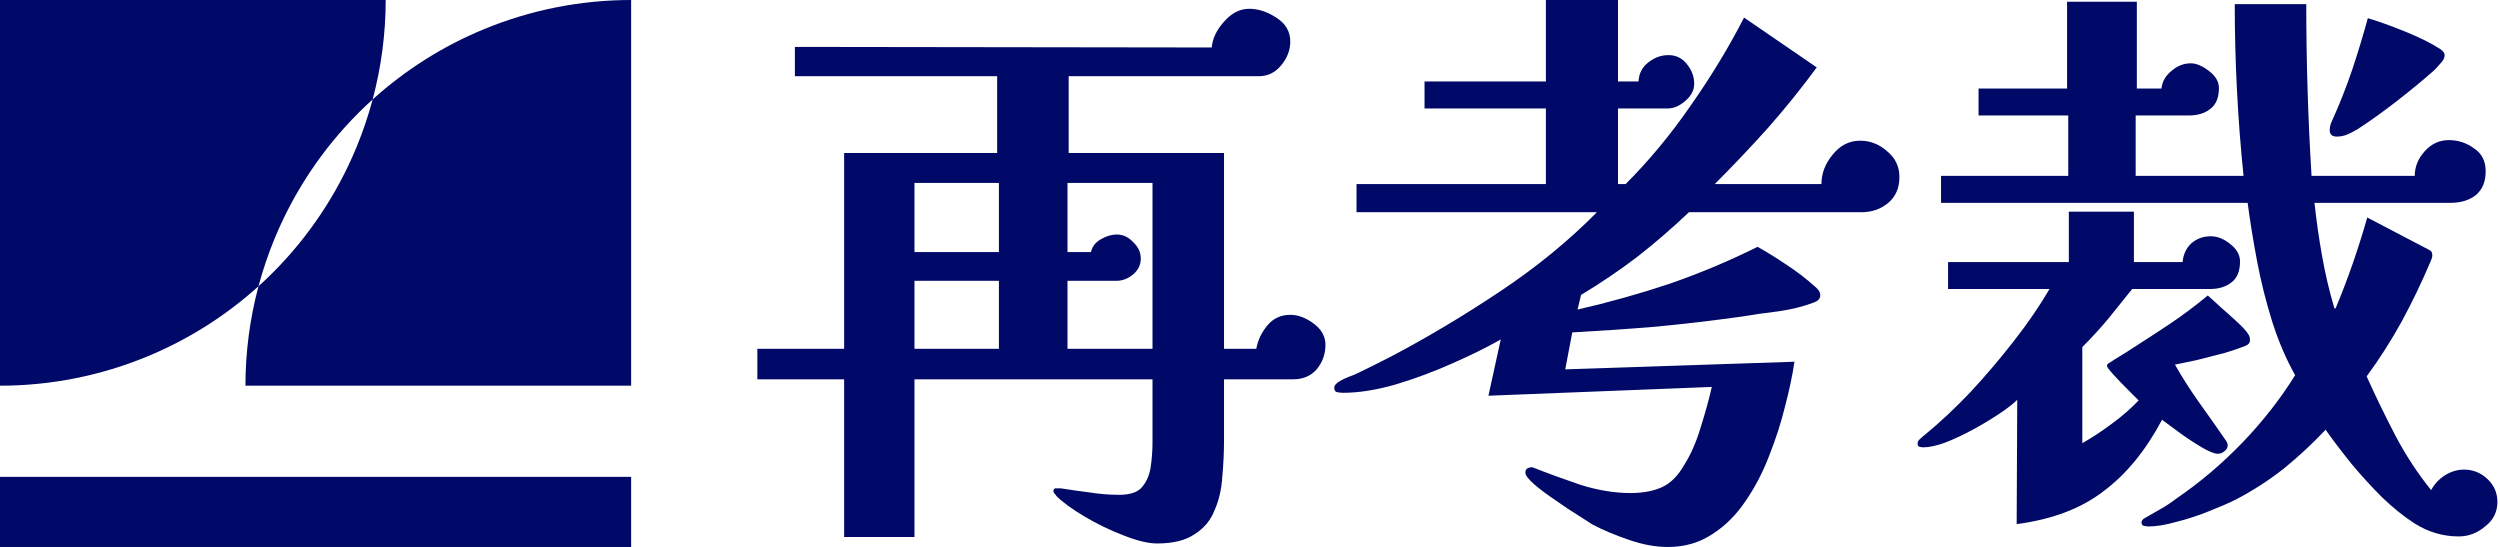
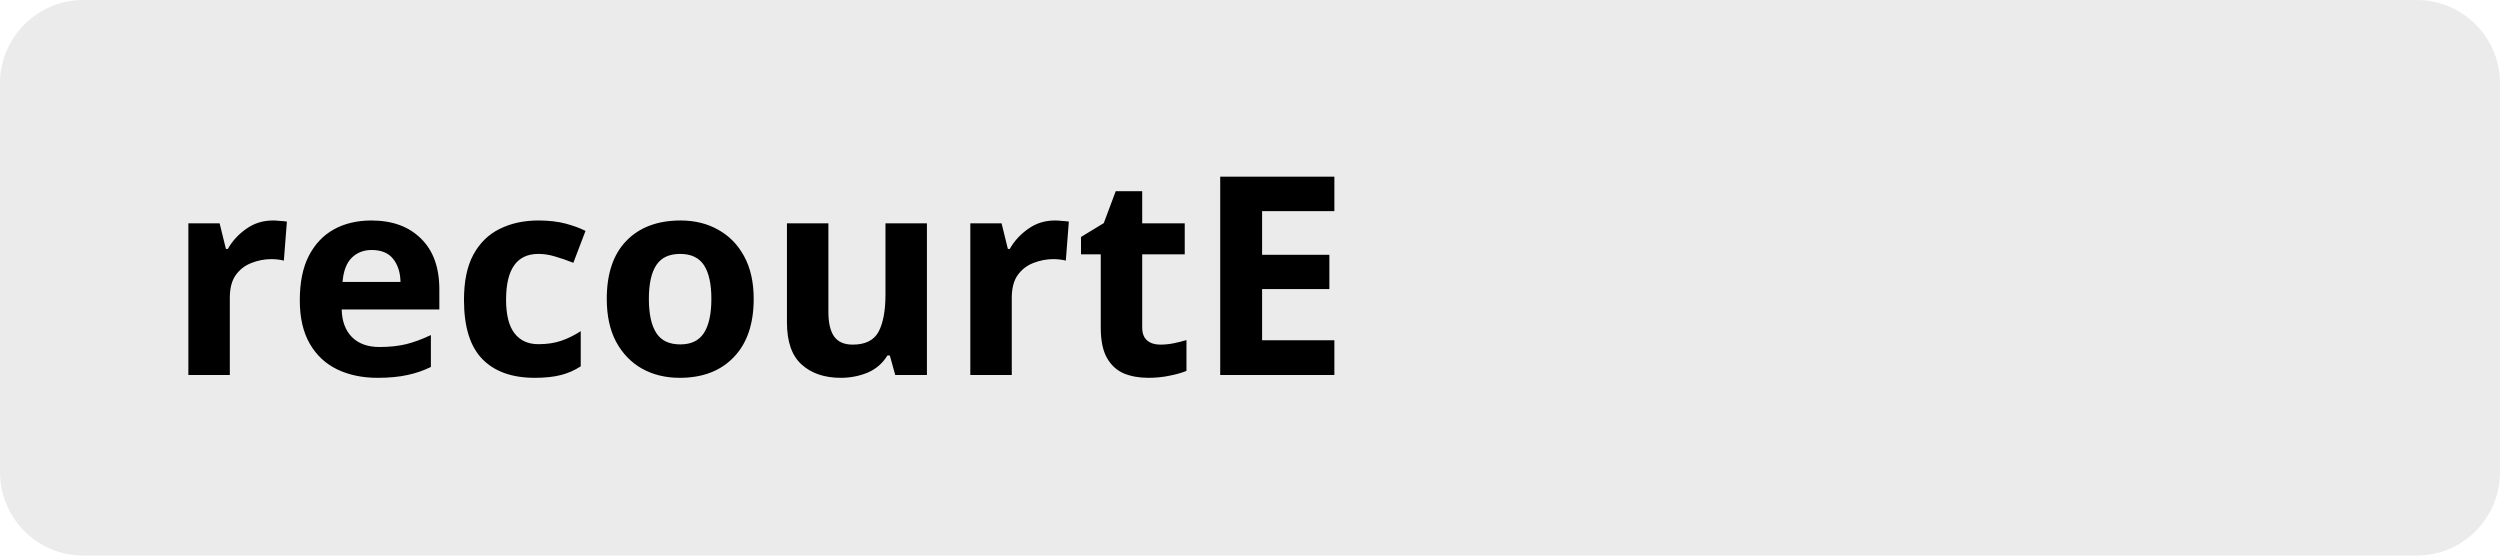
- <svg xmlns="http://www.w3.org/2000/svg" width="713" height="156" viewBox="0 0 713 156" fill="none">
-   <path d="M641.698 96.978C641.698 97.758 641.252 98.315 640.36 98.65C639.023 99.207 637.072 99.876 634.508 100.656C631.944 101.325 629.325 101.994 626.65 102.662C623.974 103.22 621.856 103.666 620.296 104C622.525 107.901 624.922 111.636 627.486 115.203C630.049 118.77 632.557 122.337 635.01 125.904C635.233 126.349 635.344 126.684 635.344 126.907C635.344 127.687 635.01 128.3 634.341 128.746C633.784 129.192 633.171 129.415 632.502 129.415C631.498 129.415 629.882 128.746 627.653 127.408C625.423 126.071 623.25 124.622 621.132 123.061C619.014 121.501 617.509 120.386 616.617 119.717C611.936 128.523 606.362 135.323 599.897 140.116C593.543 145.02 585.295 148.141 575.151 149.479L575.318 114.032C574.204 115.147 572.476 116.484 570.135 118.045C567.794 119.606 565.286 121.11 562.611 122.56C559.936 124.009 557.316 125.235 554.753 126.238C552.3 127.13 550.238 127.576 548.566 127.576C548.232 127.576 547.841 127.52 547.396 127.408C547.061 127.297 546.894 127.018 546.894 126.572C546.894 126.015 547.117 125.569 547.563 125.235C548.009 124.789 548.455 124.399 548.9 124.064C553.248 120.497 557.595 116.429 561.942 111.859C566.289 107.177 570.414 102.328 574.315 97.312C578.328 92.184 581.728 87.224 584.515 82.431H555.589V74.74H590.032V60.36H608.592V74.74H622.47C622.692 72.51 623.529 70.727 624.978 69.389C626.538 68.052 628.377 67.383 630.495 67.383C632.39 67.383 634.229 68.107 636.013 69.556C637.908 71.005 638.855 72.677 638.855 74.572C638.855 77.359 638.019 79.365 636.347 80.592C634.787 81.818 632.725 82.431 630.161 82.431H608.09C605.861 85.218 603.576 88.06 601.235 90.958C598.894 93.745 596.442 96.42 593.878 98.984V126.405C596.776 124.733 599.563 122.894 602.238 120.887C605.025 118.881 607.588 116.652 609.929 114.199C609.483 113.754 608.536 112.806 607.087 111.357C605.638 109.908 604.244 108.459 602.907 107.01C601.569 105.561 600.9 104.669 600.9 104.334C600.9 104 601.123 103.721 601.569 103.498C602.572 102.83 603.631 102.161 604.746 101.492C605.861 100.823 606.92 100.154 607.923 99.486C611.601 97.145 615.28 94.748 618.958 92.296C622.748 89.732 626.315 87.057 629.659 84.27C630.44 84.939 631.666 86.054 633.338 87.614C635.01 89.063 636.626 90.512 638.187 91.961C639.747 93.41 640.75 94.525 641.196 95.305C641.531 95.751 641.698 96.309 641.698 96.978ZM712.257 143.125C712.257 146.024 711.087 148.364 708.746 150.148C706.517 152.043 704.009 152.99 701.222 152.99C696.763 152.99 692.583 151.764 688.682 149.312C685.561 147.305 682.44 144.797 679.318 141.788C676.309 138.778 673.411 135.601 670.624 132.257C667.837 128.802 665.385 125.569 663.267 122.56C659.589 126.461 655.631 130.139 651.396 133.595C647.16 136.939 642.59 139.893 637.685 142.457C635.679 143.46 633.115 144.575 629.994 145.801C626.984 147.027 623.919 148.03 620.797 148.81C617.676 149.702 615.001 150.148 612.772 150.148C612.437 150.148 611.991 150.092 611.434 149.981C610.988 149.869 610.765 149.535 610.765 148.978C610.765 148.532 611.044 148.142 611.601 147.807C613.162 146.915 614.722 146.024 616.283 145.132C617.844 144.24 619.348 143.237 620.797 142.122C627.486 137.552 633.728 132.257 639.524 126.238C645.321 120.219 650.337 113.809 654.572 107.01C652.009 102.439 649.835 97.368 648.052 91.794C646.268 86.109 644.819 80.313 643.704 74.405C642.59 68.497 641.698 62.98 641.029 57.852H553.582V50.161H589.865V32.939H564.283V25.248H589.531V0.502H609.428V25.248H616.45C616.673 23.241 617.621 21.569 619.293 20.232C620.965 18.782 622.804 18.058 624.81 18.058C626.371 18.058 628.099 18.782 629.994 20.232C631.889 21.681 632.836 23.297 632.836 25.08C632.836 27.867 632 29.873 630.328 31.1C628.768 32.326 626.705 32.939 624.142 32.939H609.093V50.161H639.859C638.187 33.886 637.351 17.556 637.351 1.17H657.749C657.749 17.556 658.251 33.886 659.254 50.161H688.682C688.682 47.597 689.629 45.256 691.524 43.138C693.419 41.02 695.704 39.961 698.38 39.961C701.055 39.961 703.451 40.742 705.569 42.302C707.799 43.751 708.913 45.925 708.913 48.823C708.913 51.833 707.966 54.118 706.071 55.678C704.176 57.128 701.779 57.852 698.881 57.852H660.09C660.647 62.98 661.372 68.052 662.264 73.067C663.155 78.084 664.326 83.044 665.775 87.949H666.109C669.565 79.7 672.575 71.061 675.138 62.032L693.029 71.395C693.475 71.618 693.698 72.12 693.698 72.9C693.698 73.123 693.642 73.402 693.531 73.736C693.419 74.071 693.308 74.349 693.196 74.572C690.744 80.369 688.013 86.054 685.003 91.627C681.994 97.089 678.65 102.328 674.971 107.344C677.423 112.806 680.154 118.435 683.164 124.232C686.174 129.916 689.573 135.1 693.363 139.781C694.255 138.109 695.537 136.716 697.209 135.601C698.993 134.487 700.832 133.929 702.727 133.929C705.291 133.929 707.52 134.821 709.415 136.605C711.31 138.388 712.257 140.562 712.257 143.125ZM697.209 15.717C697.209 16.497 696.819 17.278 696.039 18.058C695.37 18.838 694.757 19.507 694.199 20.064C691.19 22.74 687.679 25.638 683.666 28.759C679.653 31.88 675.919 34.555 672.463 36.785C671.571 37.342 670.624 37.843 669.621 38.289C668.617 38.735 667.558 38.958 666.444 38.958C665.106 38.958 664.437 38.345 664.437 37.119C664.437 36.227 664.66 35.336 665.106 34.444C667.224 29.762 669.119 24.969 670.791 20.064C672.463 15.048 673.968 10.088 675.306 5.183C678.315 6.075 681.882 7.357 686.007 9.029C690.131 10.701 693.475 12.373 696.039 14.045C696.819 14.602 697.209 15.16 697.209 15.717Z" fill="#000967" />
-   <path d="M541.711 50.495C541.711 53.616 540.652 56.069 538.534 57.852C536.416 59.636 533.852 60.527 530.843 60.527H481.685C477.003 64.986 472.099 69.222 466.971 73.235C461.844 77.136 456.493 80.759 450.92 84.103L449.916 88.283C458.722 86.276 467.473 83.824 476.167 80.926C484.862 77.916 493.222 74.405 501.248 70.392C504.034 71.953 506.821 73.681 509.608 75.576C512.506 77.471 515.125 79.477 517.466 81.595C517.912 81.929 518.302 82.319 518.637 82.765C518.971 83.211 519.138 83.713 519.138 84.27C519.138 85.162 518.525 85.831 517.299 86.276C514.401 87.391 511.057 88.227 507.267 88.785C503.477 89.23 499.966 89.732 496.733 90.289C488.707 91.404 480.682 92.352 472.656 93.132C464.63 93.801 456.549 94.358 448.412 94.804L446.405 105.338L511.781 103.164C511.224 106.954 510.332 111.19 509.106 115.871C507.991 120.442 506.487 125.123 504.592 129.916C502.808 134.598 500.579 138.89 497.904 142.791C495.228 146.804 492.052 149.981 488.373 152.322C484.695 154.774 480.459 156 475.666 156C472.21 156 468.532 155.331 464.63 153.994C460.729 152.656 457.273 151.207 454.264 149.646C453.595 149.2 452.202 148.309 450.084 146.971C448.077 145.745 445.904 144.296 443.563 142.624C441.222 141.063 439.215 139.558 437.543 138.109C435.871 136.66 435.035 135.546 435.035 134.765C435.035 133.762 435.704 133.26 437.042 133.26C441.278 134.932 445.848 136.605 450.752 138.277C455.769 139.837 460.506 140.617 464.965 140.617C468.532 140.617 471.541 140.06 473.994 138.945C476.446 137.831 478.564 135.713 480.347 132.592C482.242 129.582 483.803 126.015 485.029 121.891C486.367 117.655 487.426 113.809 488.206 110.354L424.502 112.862L428.013 96.81C424.112 99.04 419.486 101.325 414.135 103.666C408.896 106.006 403.49 108.013 397.916 109.685C392.455 111.245 387.494 112.026 383.035 112.026C382.59 112.026 382.032 111.97 381.363 111.859C380.806 111.747 380.527 111.301 380.527 110.521C380.527 110.186 380.695 109.852 381.029 109.518C381.363 109.183 381.642 108.96 381.865 108.849C382.757 108.292 383.649 107.846 384.54 107.511C385.543 107.177 386.491 106.787 387.383 106.341C390.615 104.78 393.848 103.164 397.08 101.492C407.224 96.141 417.479 90.011 427.846 83.1C438.212 76.189 447.408 68.665 455.434 60.527H386.881V52.502H440.888V30.933H406.277V23.241H440.888V0H461.453V23.241H467.306C467.417 21.012 468.309 19.228 469.981 17.891C471.764 16.442 473.715 15.717 475.833 15.717C478.062 15.717 479.846 16.609 481.183 18.392C482.521 20.064 483.19 21.904 483.19 23.91C483.19 25.694 482.354 27.31 480.682 28.759C479.01 30.208 477.338 30.933 475.666 30.933H461.453V52.502H463.627C470.315 45.813 476.502 38.345 482.187 30.096C487.983 21.848 493.055 13.488 497.402 5.016L518.135 19.228C513.788 25.136 509.162 30.877 504.257 36.45C499.353 41.912 494.281 47.263 489.042 52.502H519.473C519.473 49.492 520.532 46.705 522.65 44.142C524.767 41.466 527.387 40.129 530.508 40.129C533.406 40.129 535.97 41.132 538.199 43.138C540.54 45.033 541.711 47.486 541.711 50.495Z" fill="#000967" />
-   <path d="M284.887 99.486V80.09H260.81V99.486H284.887ZM284.887 71.897V52.167H260.81V71.897H284.887ZM328.695 99.486V52.167H304.45V71.897H311.138C311.473 70.337 312.42 69.11 313.981 68.219C315.541 67.327 317.046 66.881 318.495 66.881C320.279 66.881 321.839 67.606 323.177 69.055C324.626 70.392 325.351 71.953 325.351 73.736C325.351 75.52 324.626 77.025 323.177 78.251C321.728 79.477 320.111 80.09 318.328 80.09H304.45V99.486H328.695ZM378.019 98.315C378.019 100.99 377.183 103.331 375.511 105.338C373.839 107.233 371.61 108.18 368.823 108.18H349.093V125.402C349.093 128.969 348.926 132.536 348.592 136.103C348.369 139.558 347.644 142.68 346.418 145.466C345.303 148.364 343.408 150.65 340.733 152.322C338.169 154.105 334.602 154.997 330.032 154.997C327.468 154.997 324.236 154.217 320.334 152.656C316.545 151.207 312.866 149.423 309.299 147.305C305.732 145.188 303.057 143.237 301.273 141.453C301.162 141.23 300.995 141.008 300.772 140.785C300.549 140.562 300.437 140.283 300.437 139.949C300.437 139.614 300.605 139.391 300.939 139.28C301.273 139.28 301.552 139.28 301.775 139.28C301.998 139.28 302.165 139.28 302.277 139.28C302.388 139.28 302.499 139.28 302.611 139.28C305.398 139.726 308.129 140.116 310.804 140.45C313.591 140.896 316.377 141.119 319.164 141.119C322.285 141.119 324.459 140.394 325.685 138.945C327.023 137.385 327.859 135.434 328.193 133.093C328.527 130.752 328.695 128.412 328.695 126.071V108.18H260.81V153.158H240.746V108.18H216V99.486H240.746V43.64H284.386V21.736H226.701V13.376L345.582 13.543C345.805 10.98 346.975 8.527 349.093 6.187C351.211 3.734 353.608 2.508 356.283 2.508C358.847 2.508 361.411 3.344 363.974 5.016C366.65 6.688 367.987 8.973 367.987 11.871C367.987 14.324 367.095 16.609 365.312 18.727C363.64 20.733 361.522 21.736 358.958 21.736H304.785V43.64H349.093V99.486H358.289C358.735 97.033 359.794 94.804 361.466 92.797C363.138 90.791 365.312 89.788 367.987 89.788C370.217 89.788 372.446 90.624 374.675 92.296C376.905 93.968 378.019 95.974 378.019 98.315Z" fill="#000967" />
-   <path d="M180 136V156H0V136H180Z" fill="#000967" />
-   <path d="M110 0C110 9.595 108.742 19.127 106.279 28.358C104.894 29.609 103.54 30.896 102.218 32.219C92.004 42.433 83.901 54.56 78.373 67.905C76.517 72.386 74.965 76.975 73.72 81.641C64.407 90.05 53.713 96.814 42.095 101.627C28.749 107.155 14.445 110 0 110V0H110ZM180 110H70C70 100.405 71.257 90.872 73.72 81.641C75.105 80.39 76.46 79.105 77.782 77.782C87.997 67.568 96.099 55.441 101.627 42.095C103.483 37.614 105.034 33.024 106.279 28.358C115.592 19.949 126.287 13.185 137.905 8.373C151.251 2.845 165.555 -1.72258e-07 180 0V110Z" fill="#000967" />
+ <svg xmlns="http://www.w3.org/2000/svg" width="180" height="40" viewBox="0 0 180 40" fill="none">
+   <rect width="180" height="40" rx="6" fill="currentColor" opacity="0.08" />
+   <text x="12" y="27" font-family="'BIZ UDPGothic', sans-serif" font-size="20" font-weight="700" fill="currentColor">recourtE</text>
</svg>
